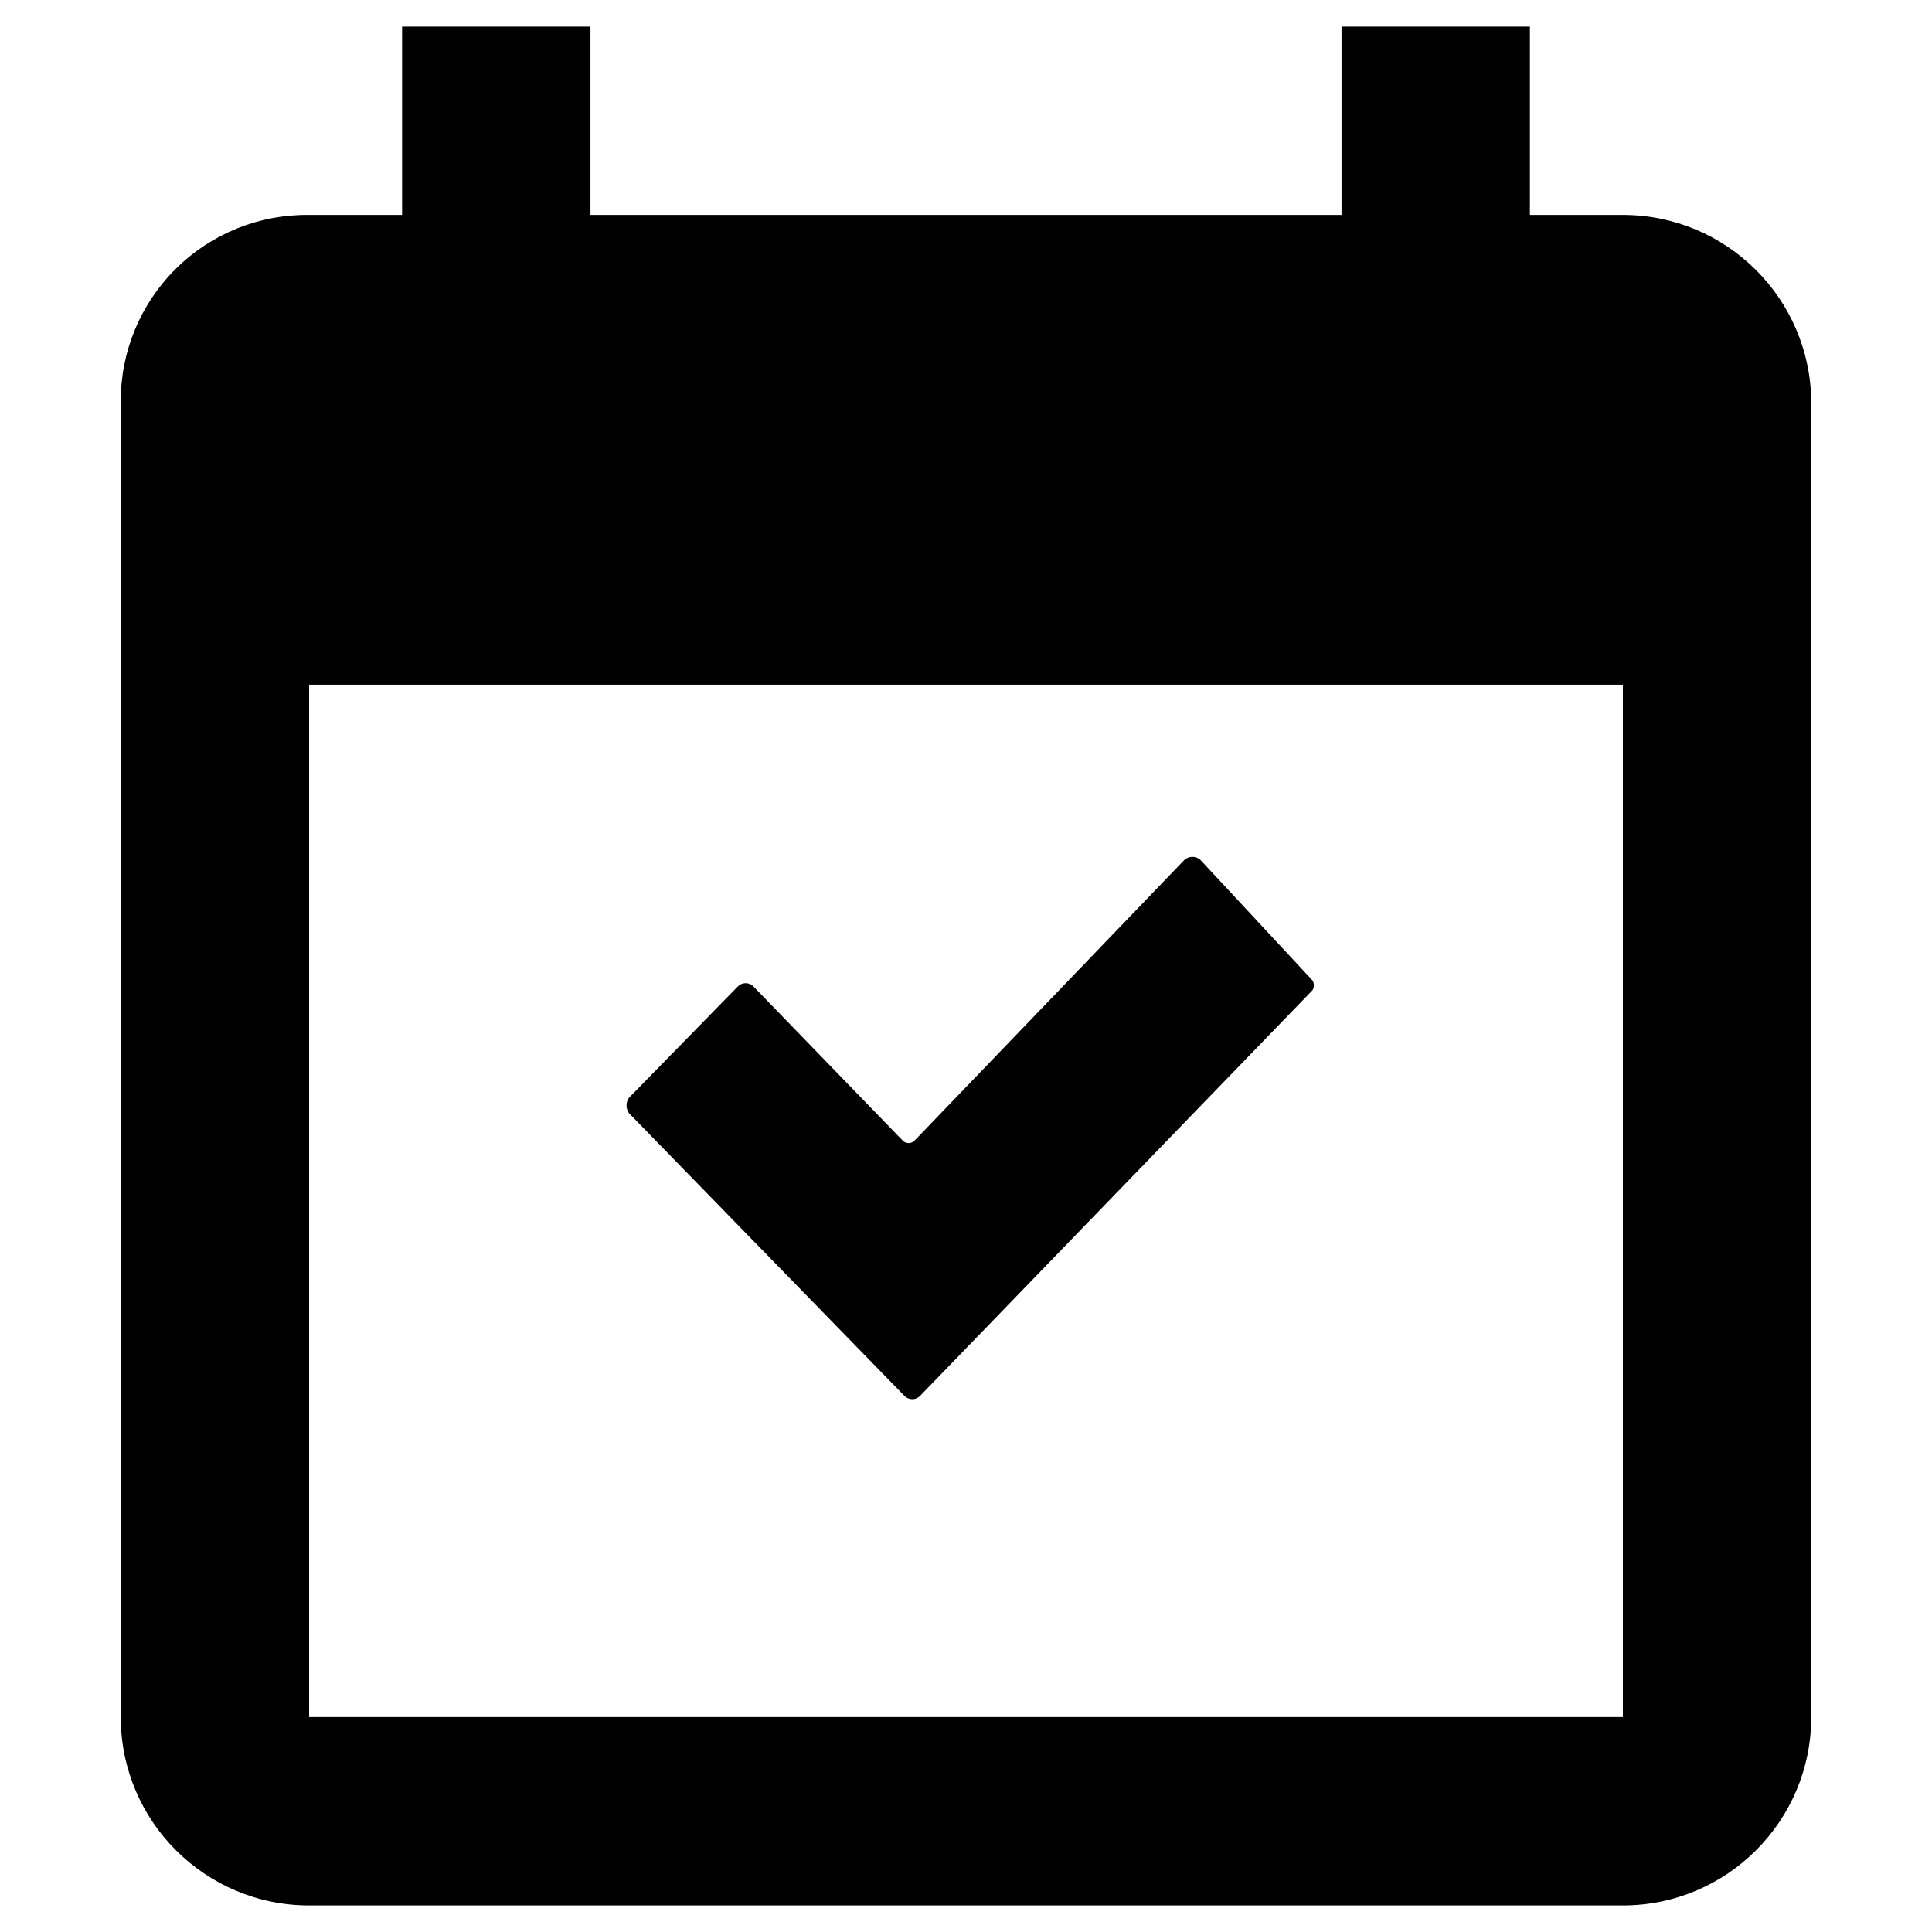
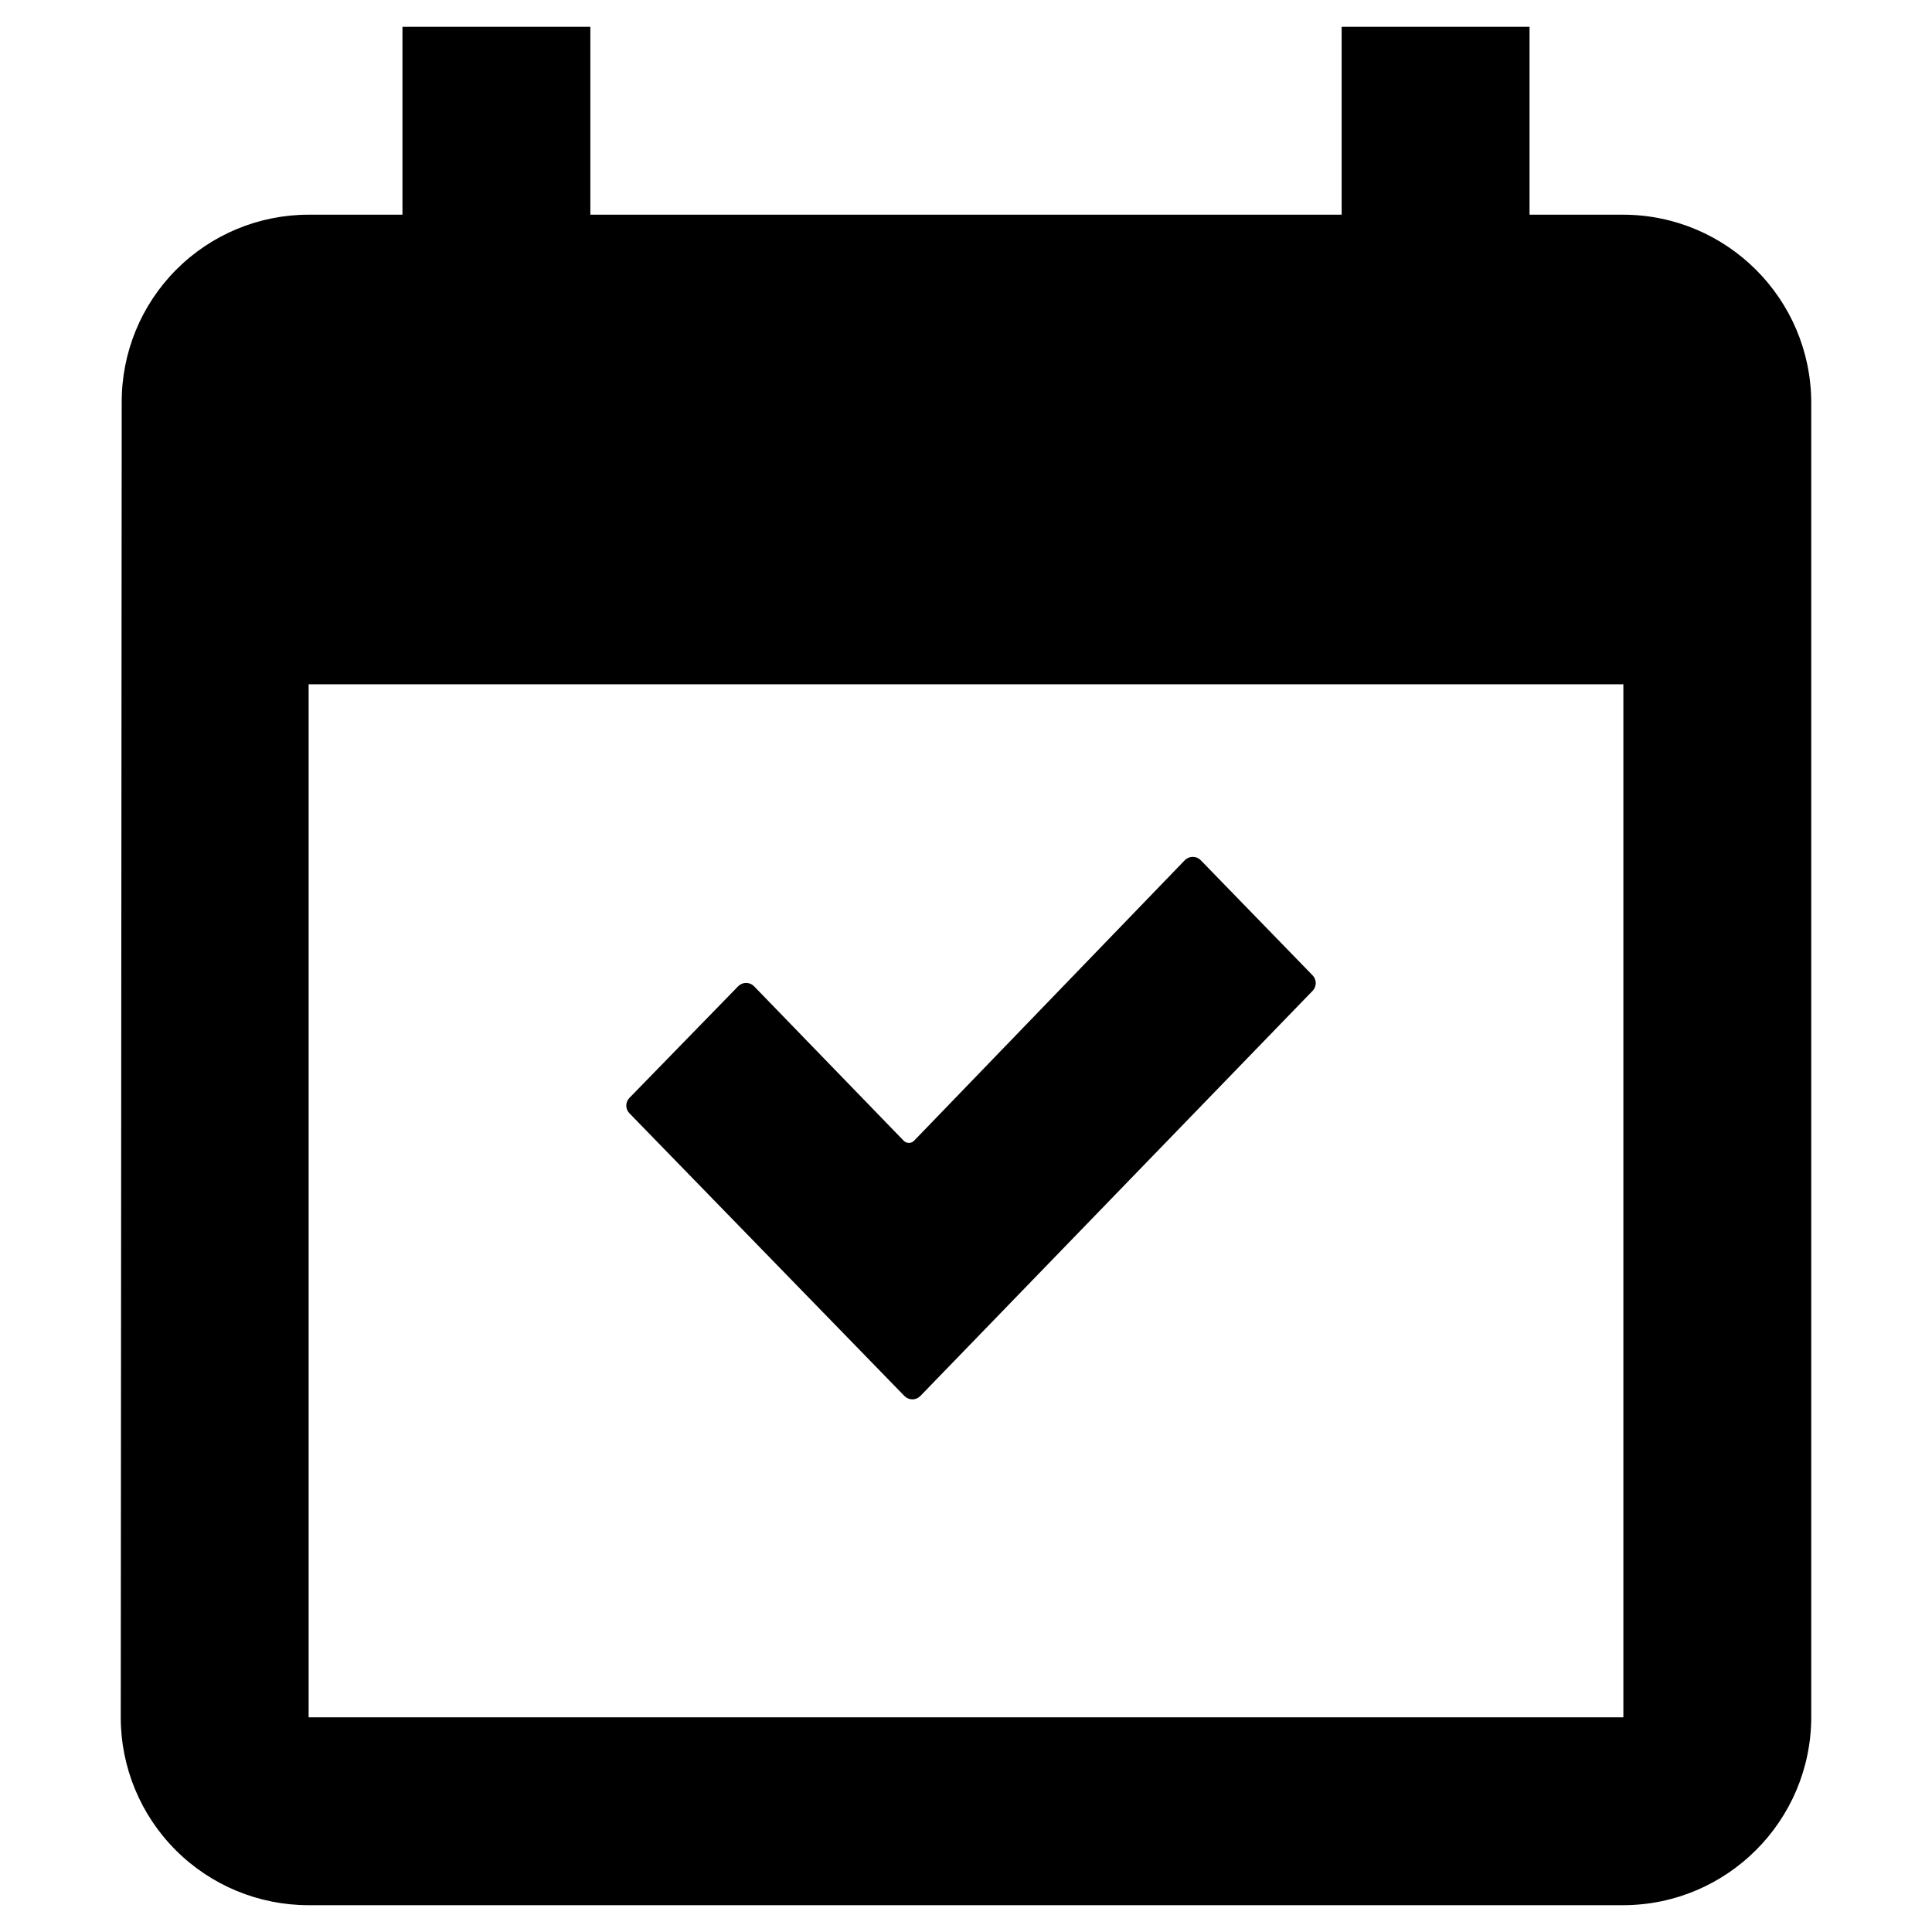
<svg xmlns="http://www.w3.org/2000/svg" id="Layer_1" data-name="Layer 1" viewBox="0 0 16 16">
-   <path d="M13.44,14.22H2.56V5.67H13.44Zm0-12.44h-.77V.22H11.11V1.78H4.89V.22H3.33V1.78H2.56A1.54,1.54,0,0,0,1,3.33V14.22a1.56,1.56,0,0,0,1.56,1.56H13.44A1.56,1.56,0,0,0,15,14.22V3.33A1.56,1.56,0,0,0,13.44,1.78Z" />
-   <path d="M10.87,8.2,7.62,11.56a.09.09,0,0,1-.13,0L5.21,9.22a.11.11,0,0,1,0-.13l.9-.92a.09.09,0,0,1,.13,0L7.48,9.45a.07.07,0,0,0,.09,0L9.81,7.12a.1.1,0,0,1,.13,0l.93,1A.08.08,0,0,1,10.87,8.2Z" fill-rule="evenodd" />
+   <path d="M13.444,14.222H2.556V5.667H13.444Zm0-12.444h-.777V.222H11.111V1.778H4.889V.222H3.333V1.778H2.556A1.548,1.548,0,0,0,1.008,3.333L1,14.222a1.555,1.555,0,0,0,1.556,1.556H13.444A1.56,1.56,0,0,0,15,14.222V3.333A1.56,1.56,0,0,0,13.444,1.778Z" />
+   <path d="M10.871,8.205,7.622,11.561a.092.092,0,0,1-.132,0L5.213,9.22a.091.091,0,0,1,0-.128l.9-.924a.092.092,0,0,1,.132,0L7.484,9.447a.06.06,0,0,0,.086,0L9.812,7.124a.092.092,0,0,1,.132,0l.926.953A.092.092,0,0,1,10.871,8.205Z" fill-rule="evenodd" />
</svg>
